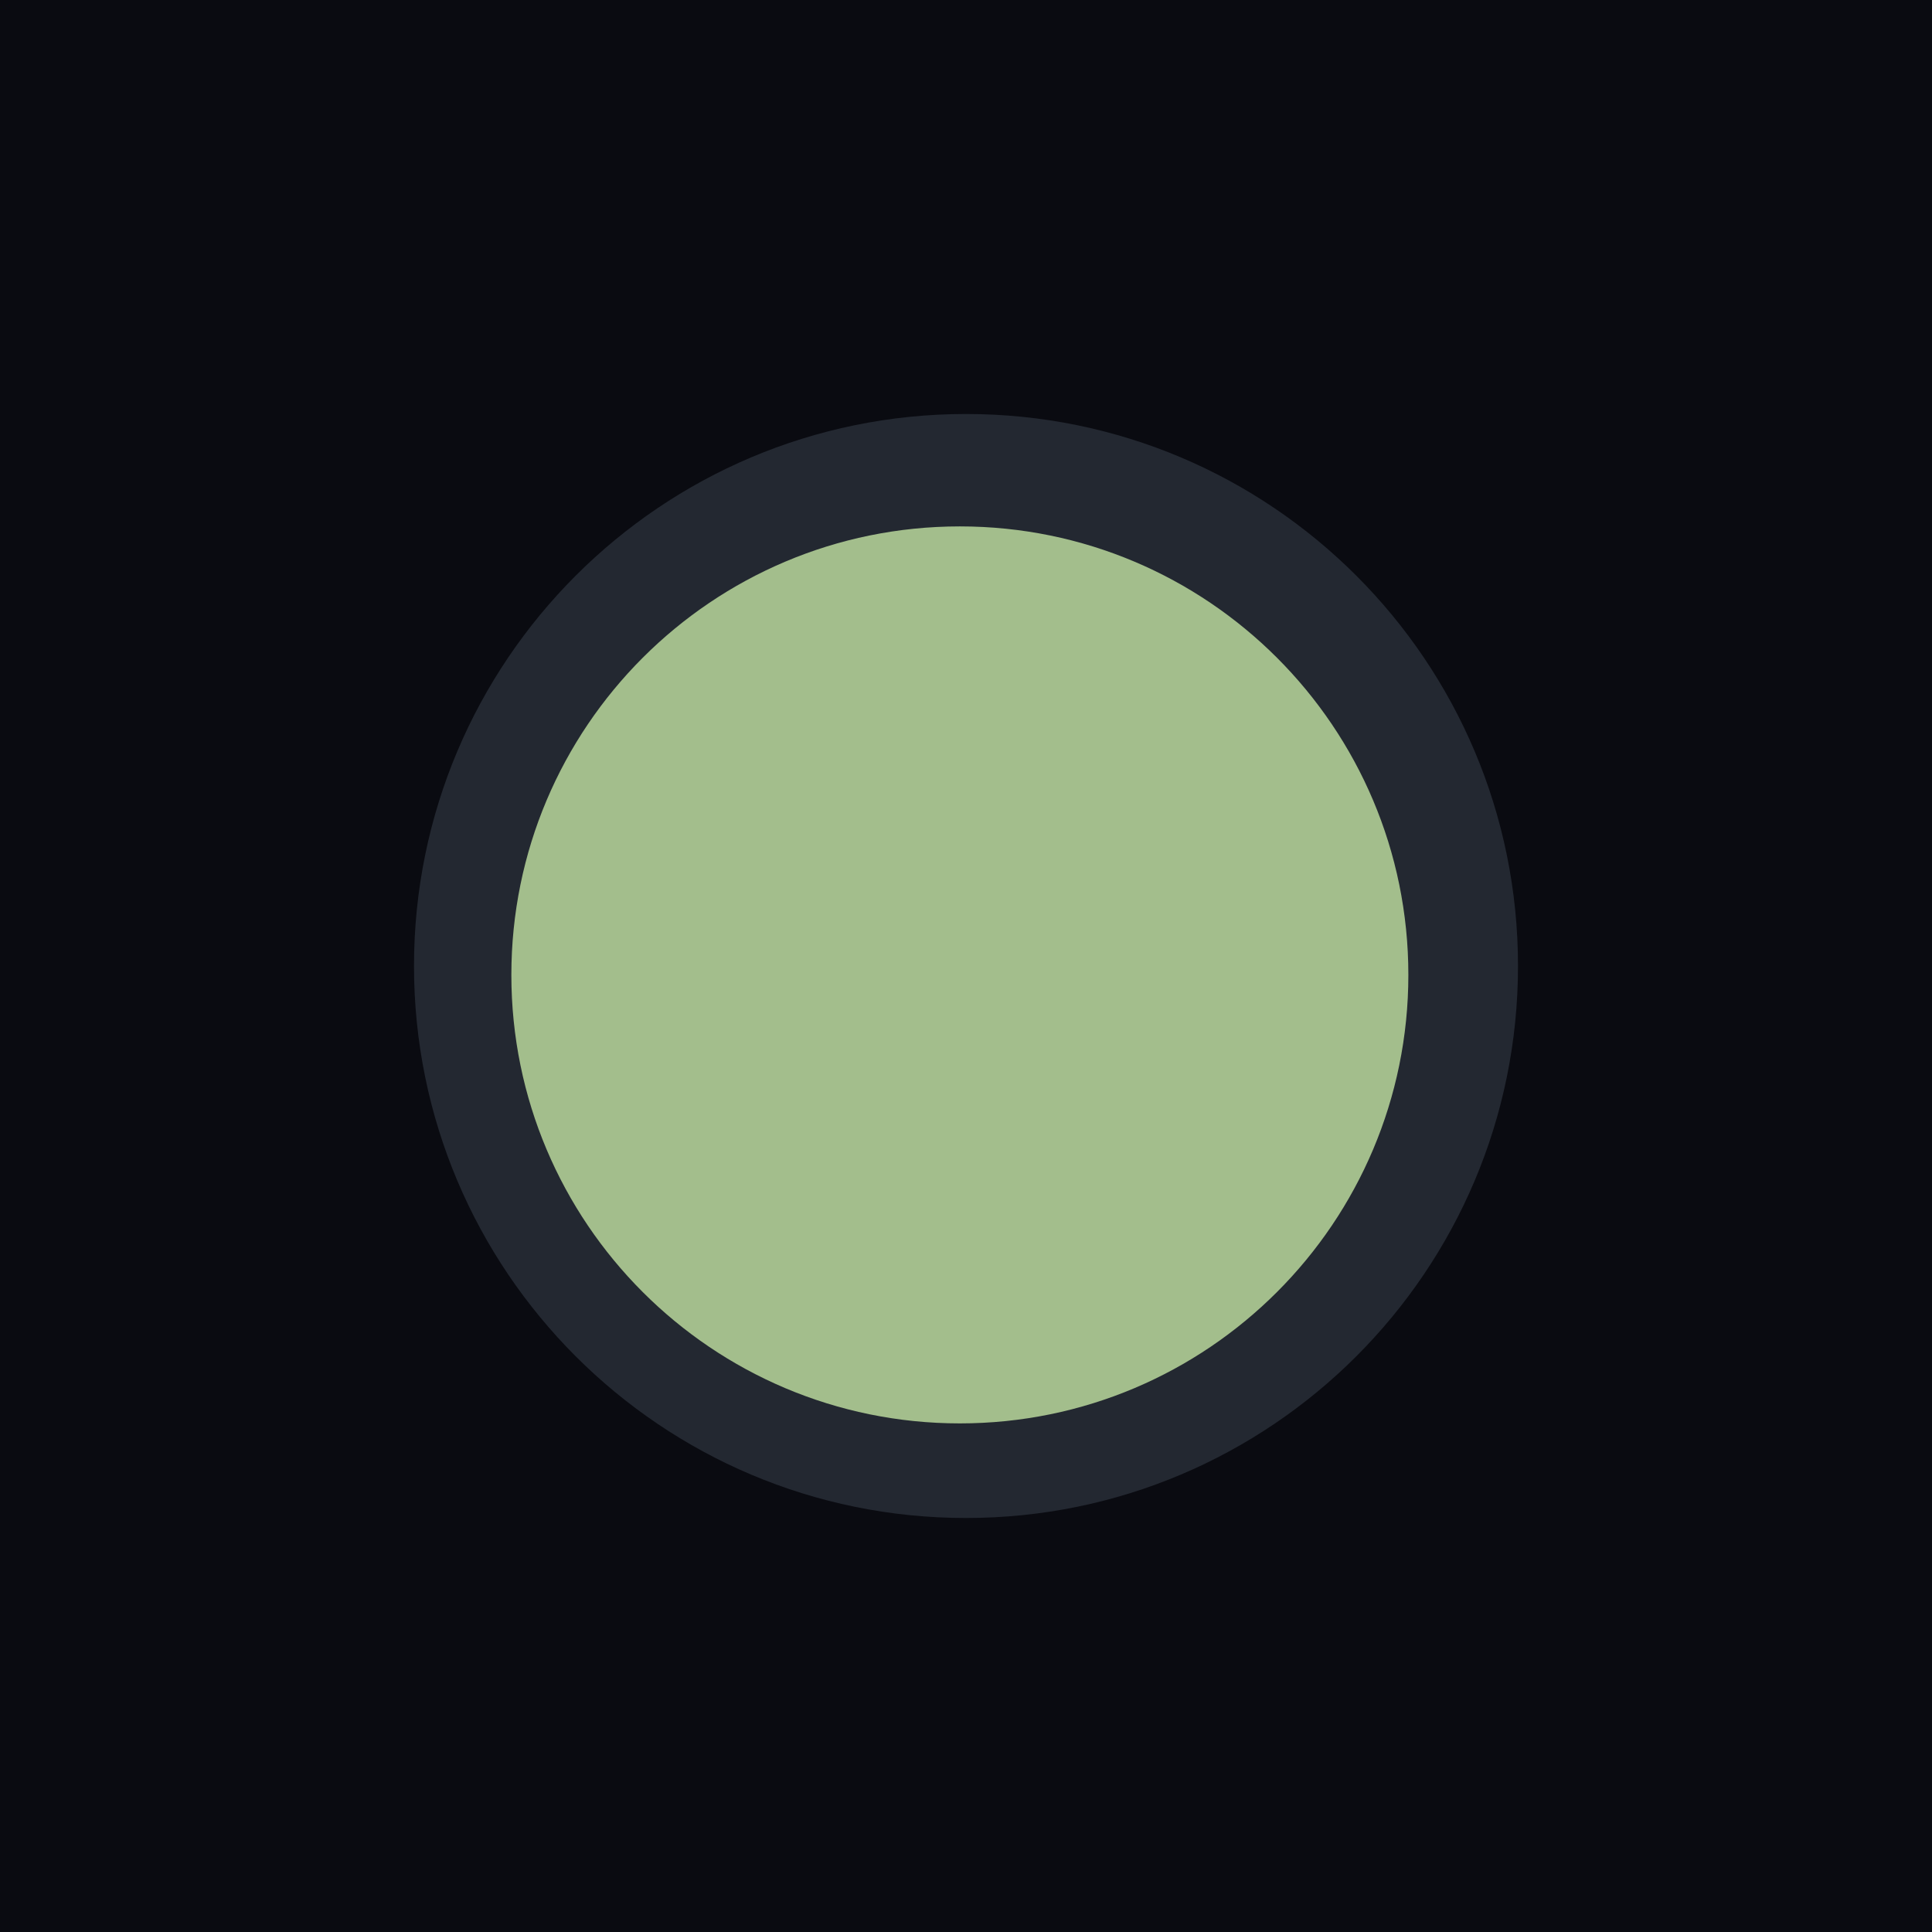
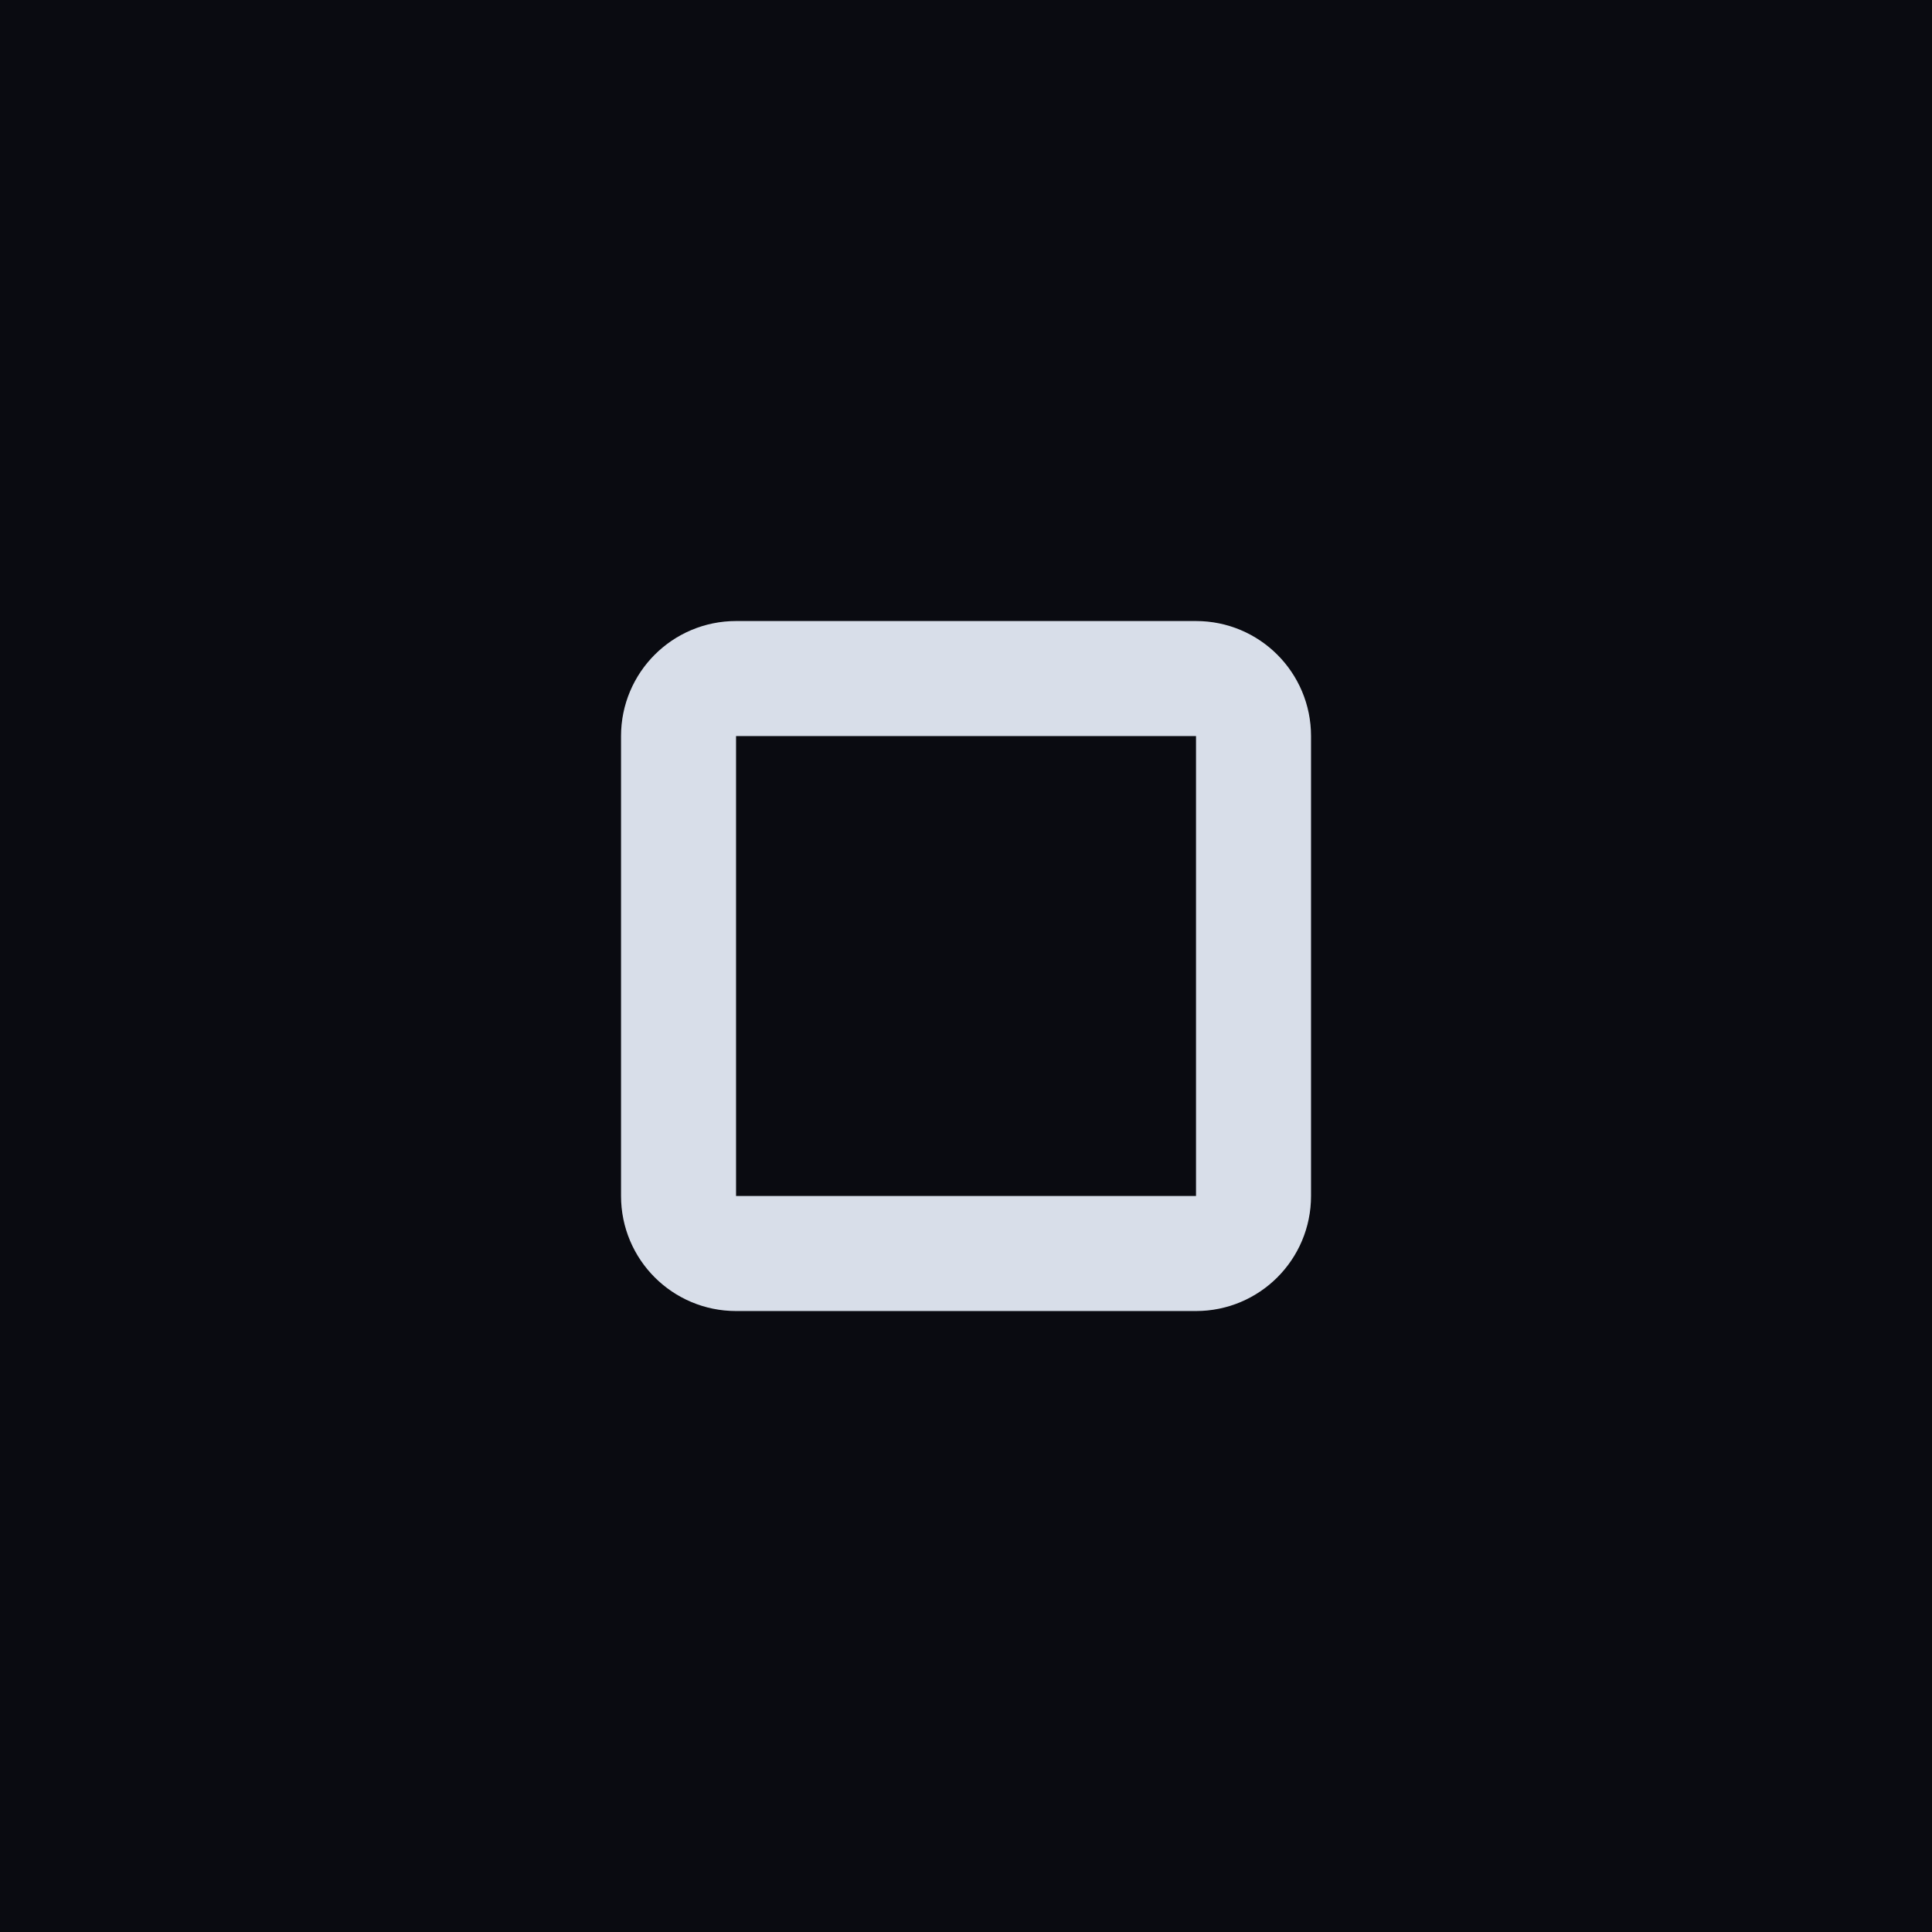
<svg xmlns="http://www.w3.org/2000/svg" width="28" height="28" viewBox="0 0 28 28" id="svg4142" version="1.1">
  <defs id="defs4144" />
  <g id="layer1" transform="translate(0,-1024.362)">
    <rect style="opacity:1;fill:#0a0b11;fill-opacity:1;fill-rule:evenodd;stroke:none;stroke-width:2.745;stroke-linecap:butt;stroke-linejoin:miter;stroke-miterlimit:4;stroke-dasharray:none;stroke-dashoffset:478.437;stroke-opacity:1" id="rect4741" width="28" height="32" x="0" y="1020.362" />
    <circle style="fill:#eceff1;fill-opacity:0.1;stroke:none;stroke-width:0.5;stroke-linejoin:miter;stroke-miterlimit:4;stroke-dasharray:none;stroke-opacity:1" id="path2994" cx="1036.362" cy="13" r="12" transform="rotate(90)" />
    <rect style="opacity:1;fill:#ffffff;fill-opacity:0.07;fill-rule:evenodd;stroke:none;stroke-width:2.745;stroke-linecap:butt;stroke-linejoin:miter;stroke-miterlimit:4;stroke-dasharray:none;stroke-dashoffset:478.437;stroke-opacity:1" id="rect4959" width="28" height="1" x="0" y="1020.362" />
-     <path id="path4289" style="fill:#232831;fill-opacity:1;fill-rule:evenodd;stroke:none;stroke-width:0.014" d="m 14,1046.362 c 4.418,0 8,-3.582 8,-8 0,-4.418 -3.582,-8 -8,-8 -4.418,0 -8,3.582 -8,8 0,4.418 3.582,8 8,8" />
-     <path id="path4291" style="fill:#a3be8c;fill-opacity:1;fill-rule:evenodd;stroke:none;stroke-width:0.013" d="m 13.911,1044.991 c 3.59,0 6.5,-2.91 6.5,-6.5 0,-3.59 -2.91,-6.5 -6.5,-6.5 -3.59,0 -6.5,2.91 -6.5,6.5 0,3.59 2.91,6.5 6.5,6.5" />
+     <rect style="opacity:1;fill:#d8dee9;fill-opacity:0;stroke:#d8dee9;stroke-width:1.667;stroke-linejoin:round;stroke-miterlimit:3;stroke-dasharray:none;stroke-opacity:1;paint-order:markers fill stroke" id="rect818" width="8.333" height="8.333" x="9.834" y="1034.196" rx="0.833" ry="0.833" />
  </g>
</svg>
